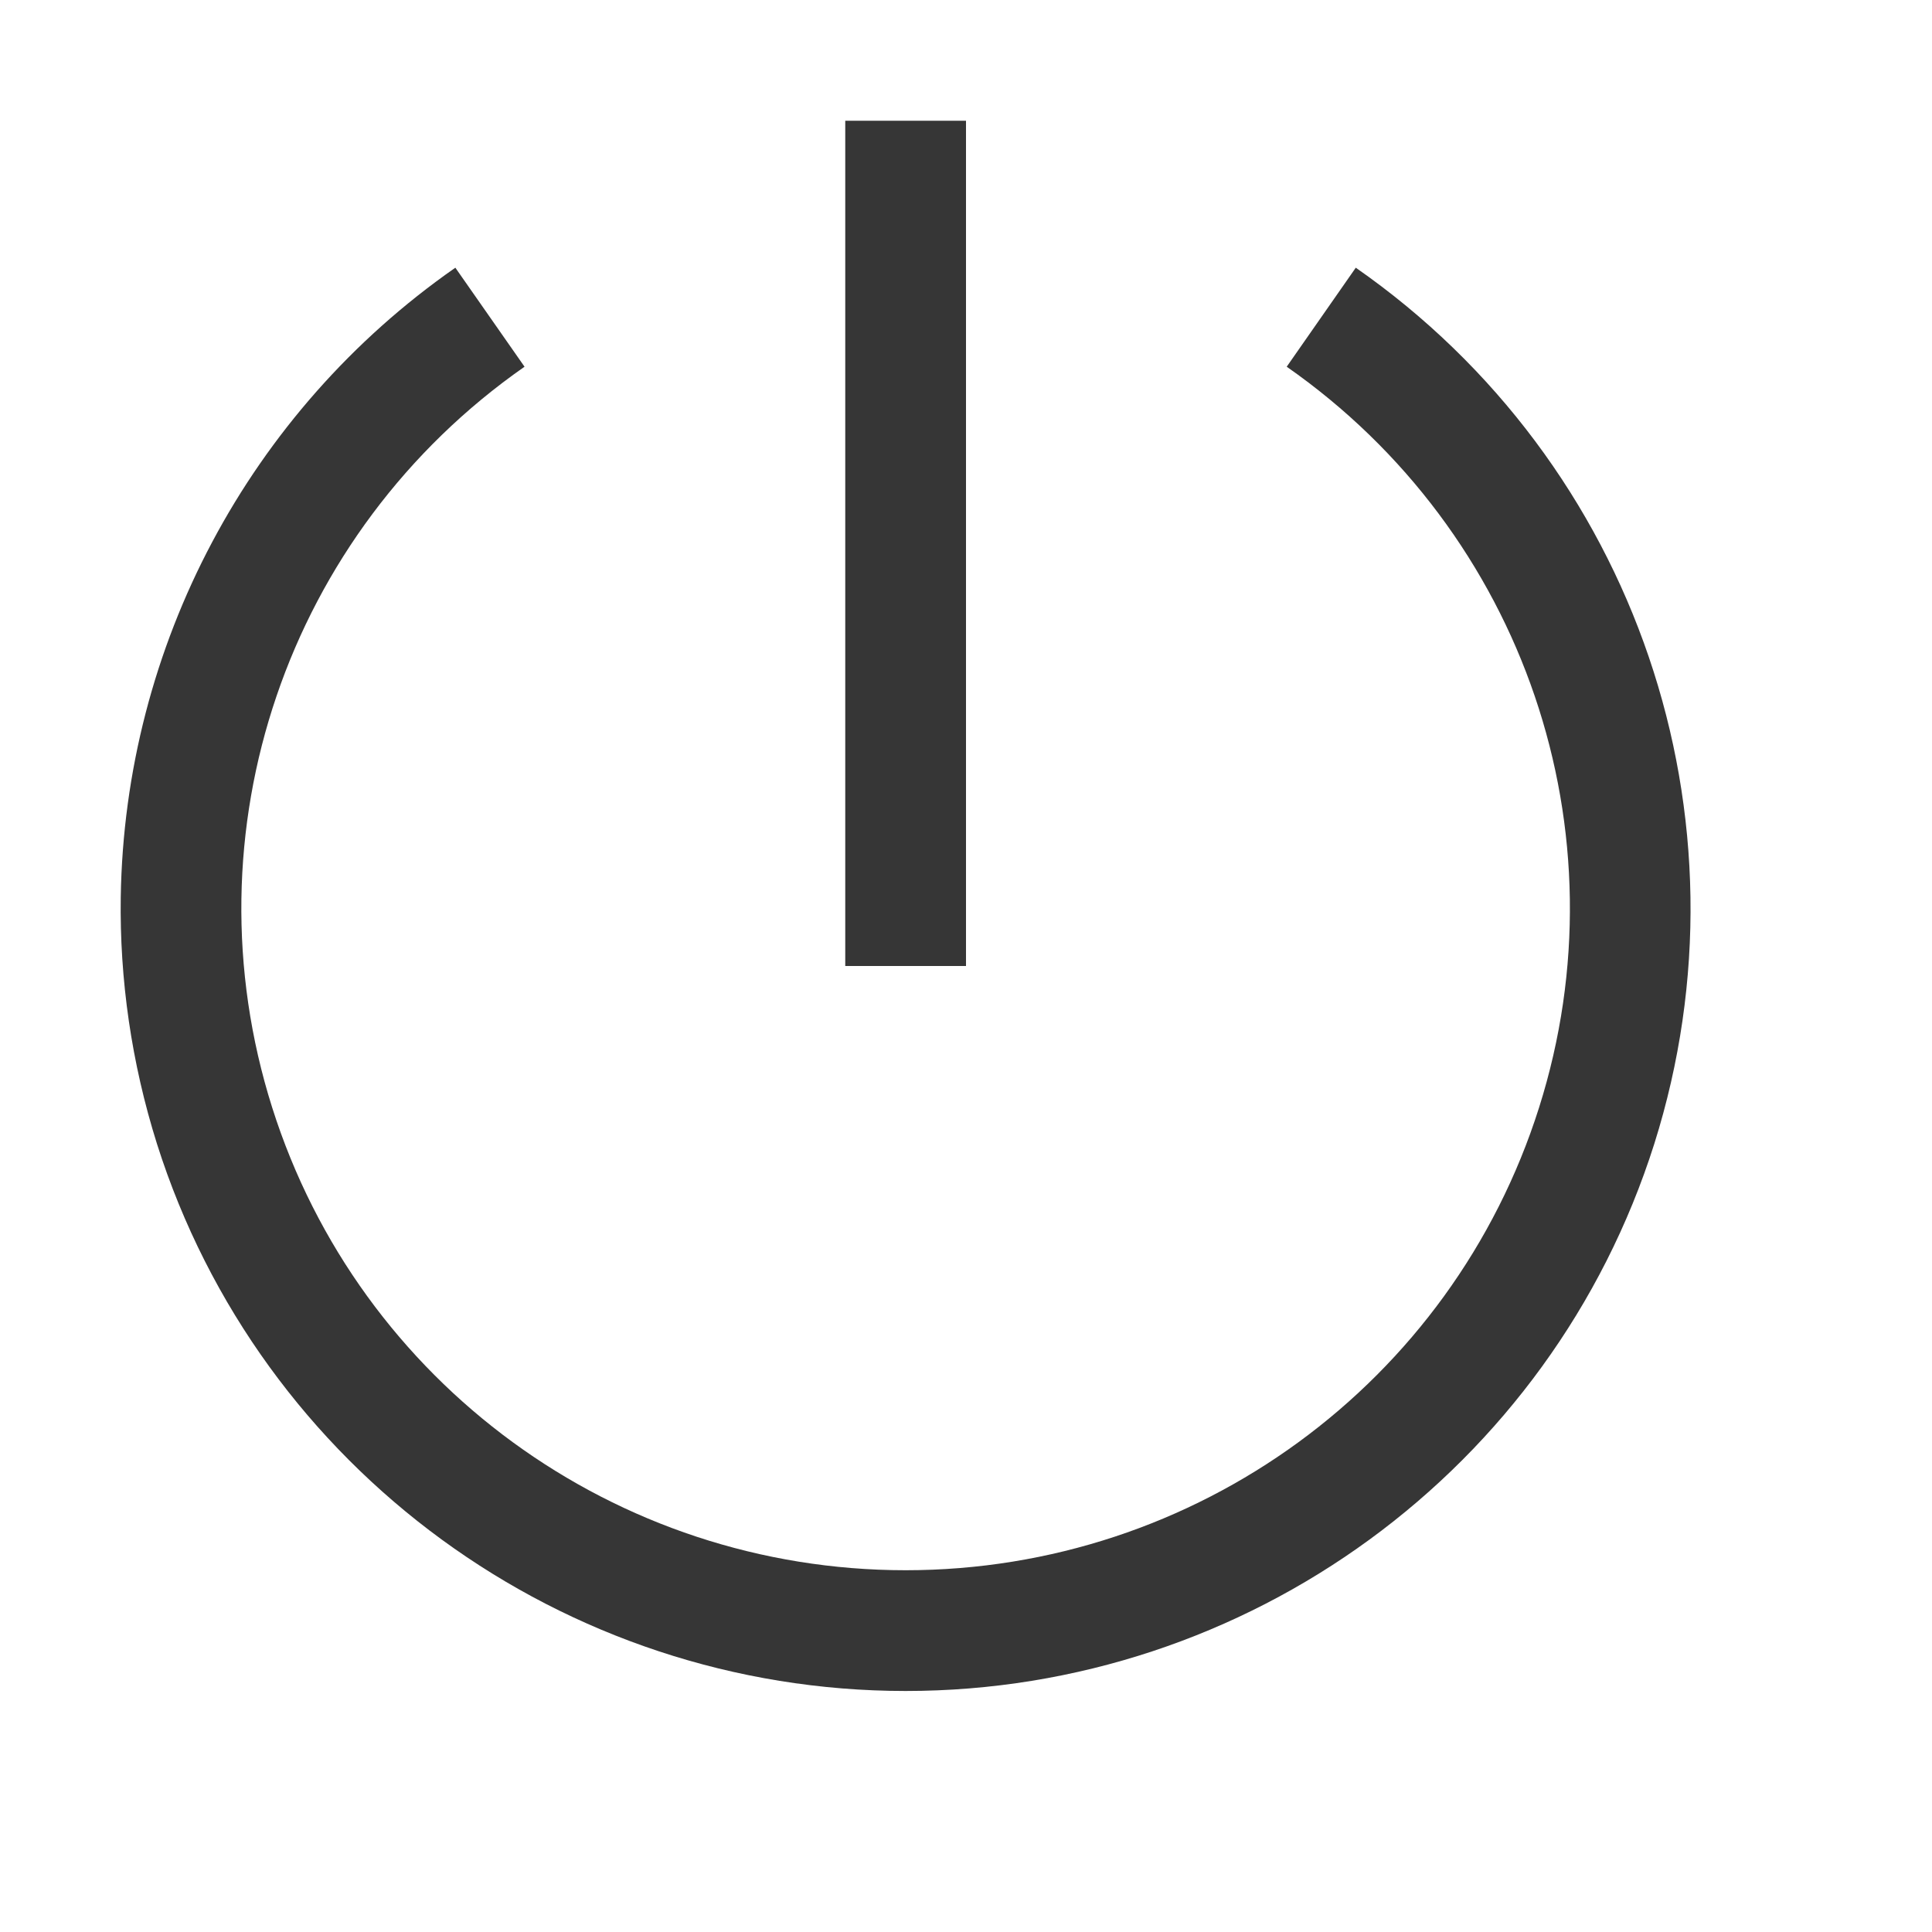
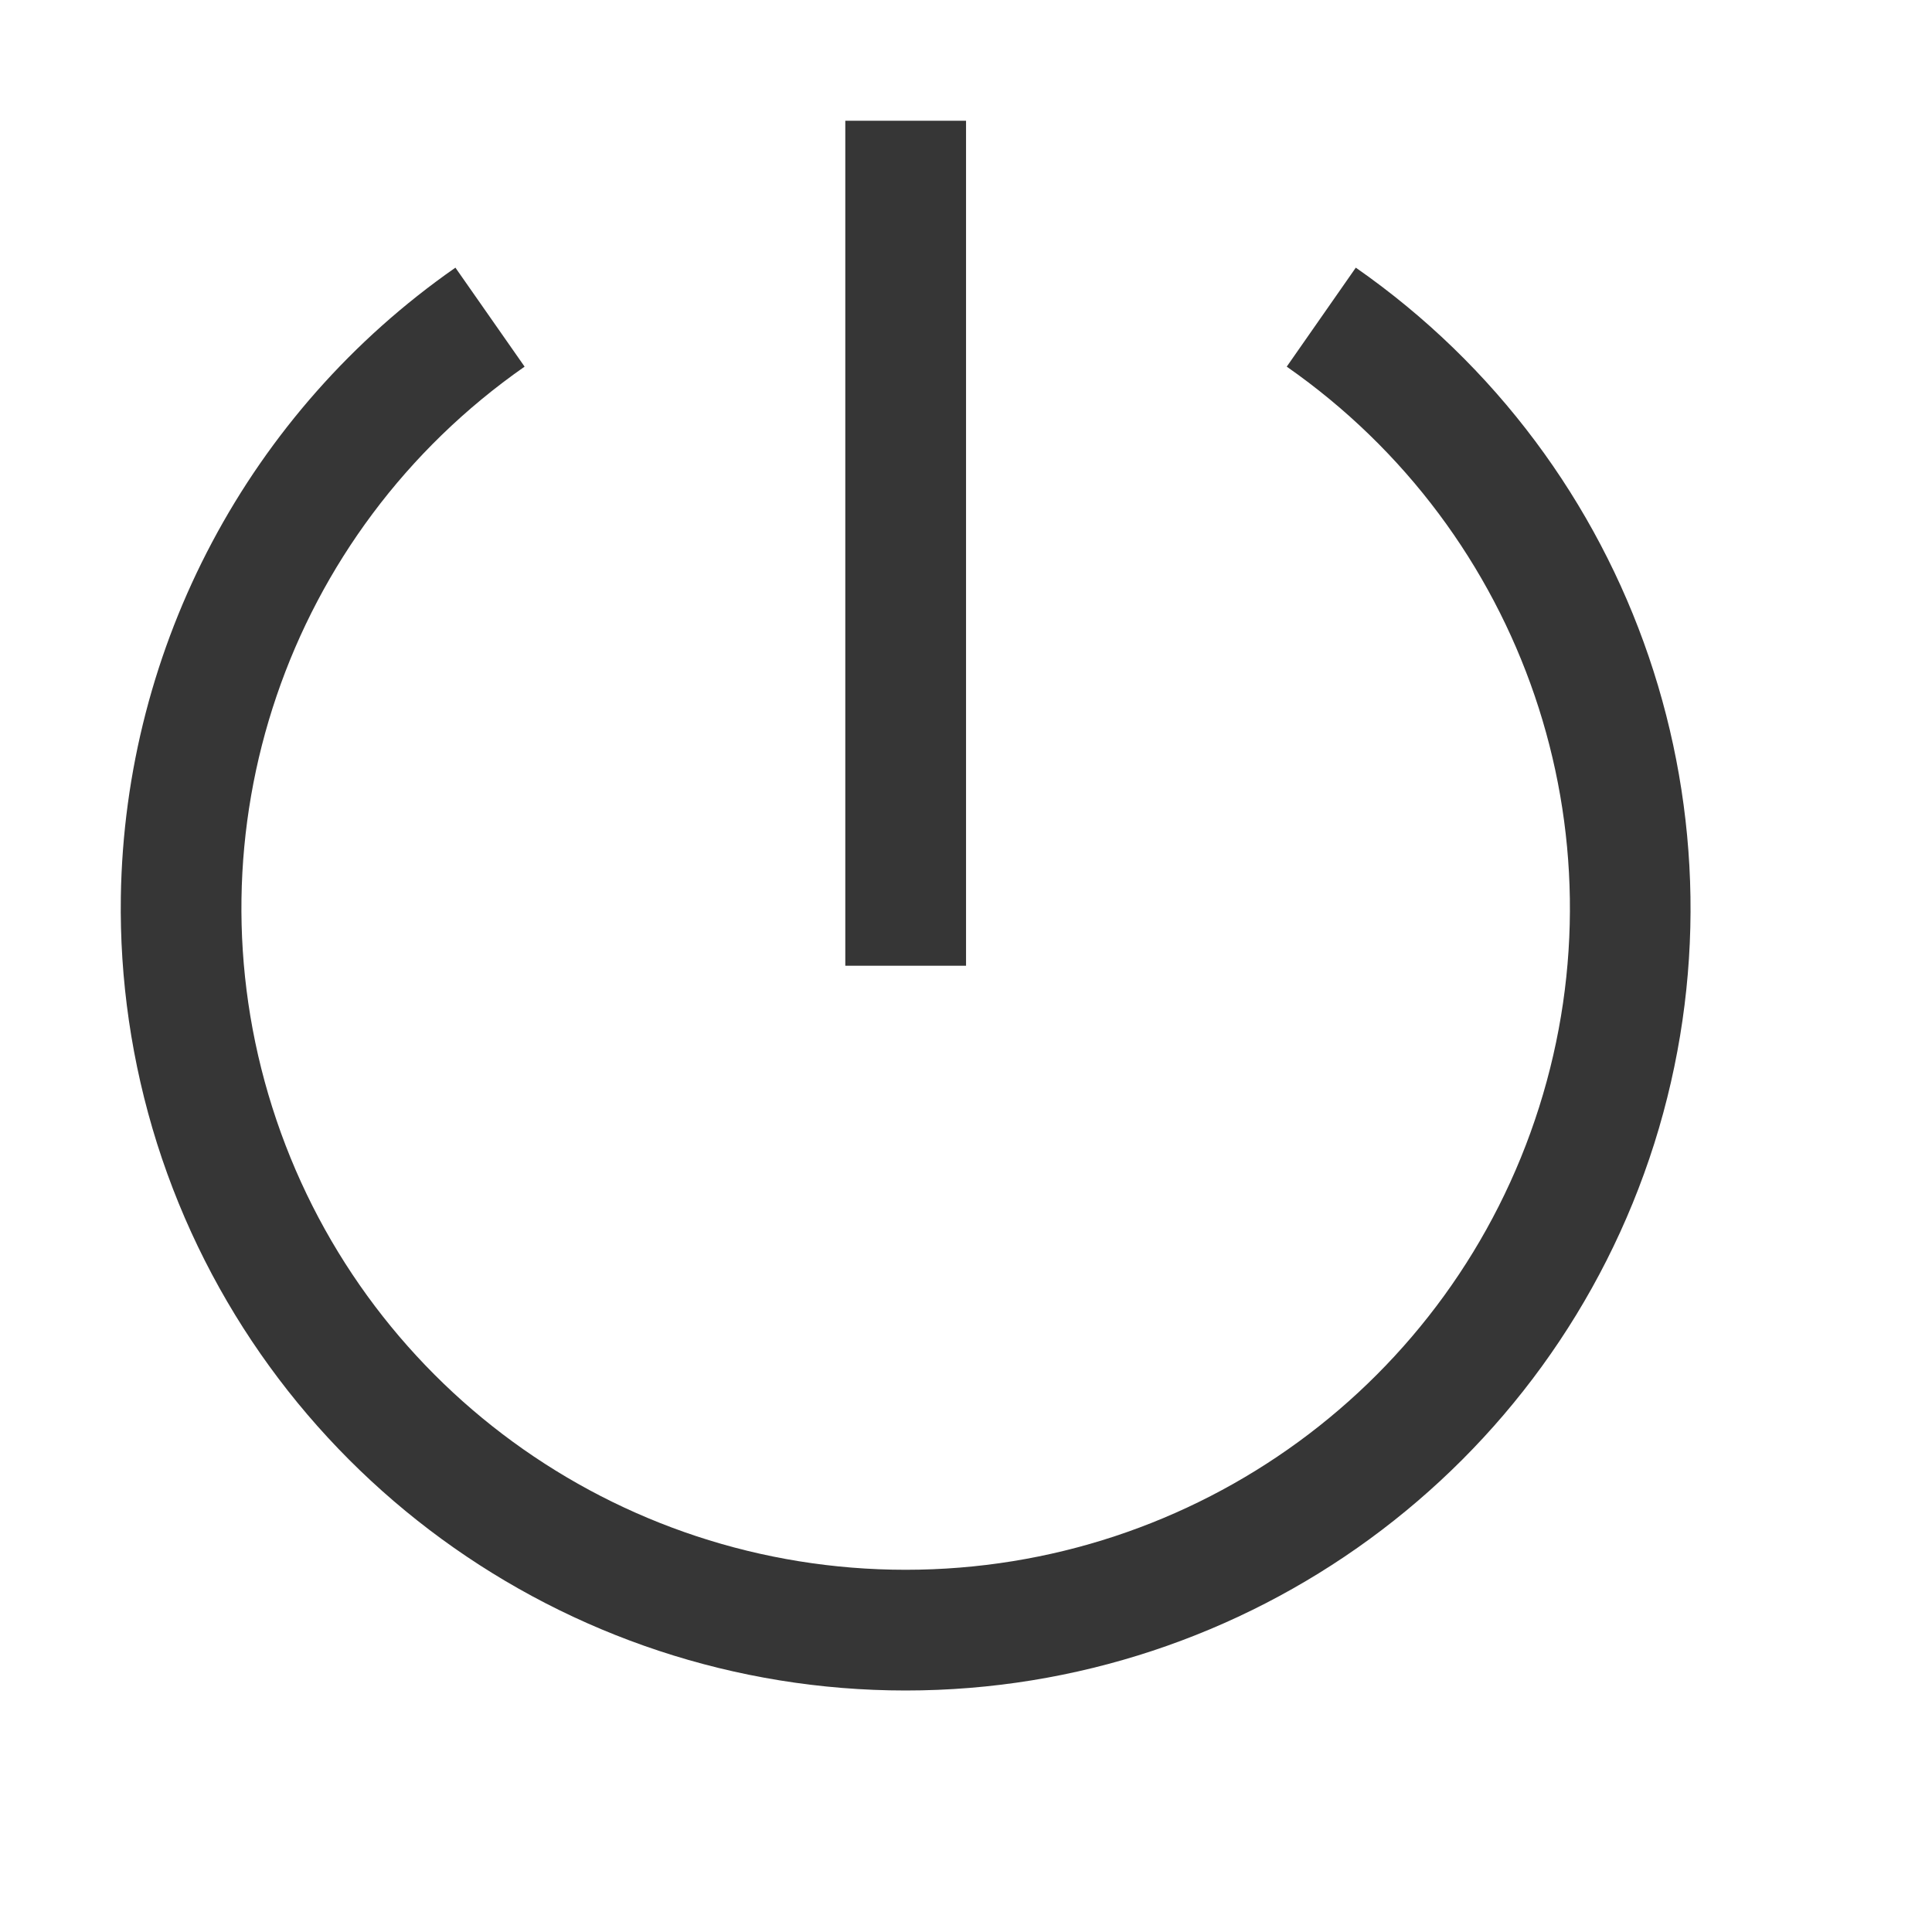
<svg xmlns="http://www.w3.org/2000/svg" width="16" height="16" version="1.1">
-   <g fill="#363636">
+   <g transform="matrix(.99995 0 0 .99969 .00074068 .00030763)" fill="#363636">
    <path d="m1 7.43c-0.01 0.68 0.088 1.37 0.3 2.043 0.854 2.696 3.366 4.531 6.2 4.531s5.346-1.835 6.2-4.531a6.47 6.47 0 0 0-2.472-7.256l-0.572 0.82c1.968 1.374 2.812 3.853 2.09 6.135s-2.843 3.832-5.246 3.832-4.524-1.55-5.246-3.832 0.122-4.761 2.09-6.135l-0.573-0.82a6.477 6.477 0 0 0-2.771 5.213z" />
    <path d="m7 1v7h1v-7z" />
  </g>
</svg>
